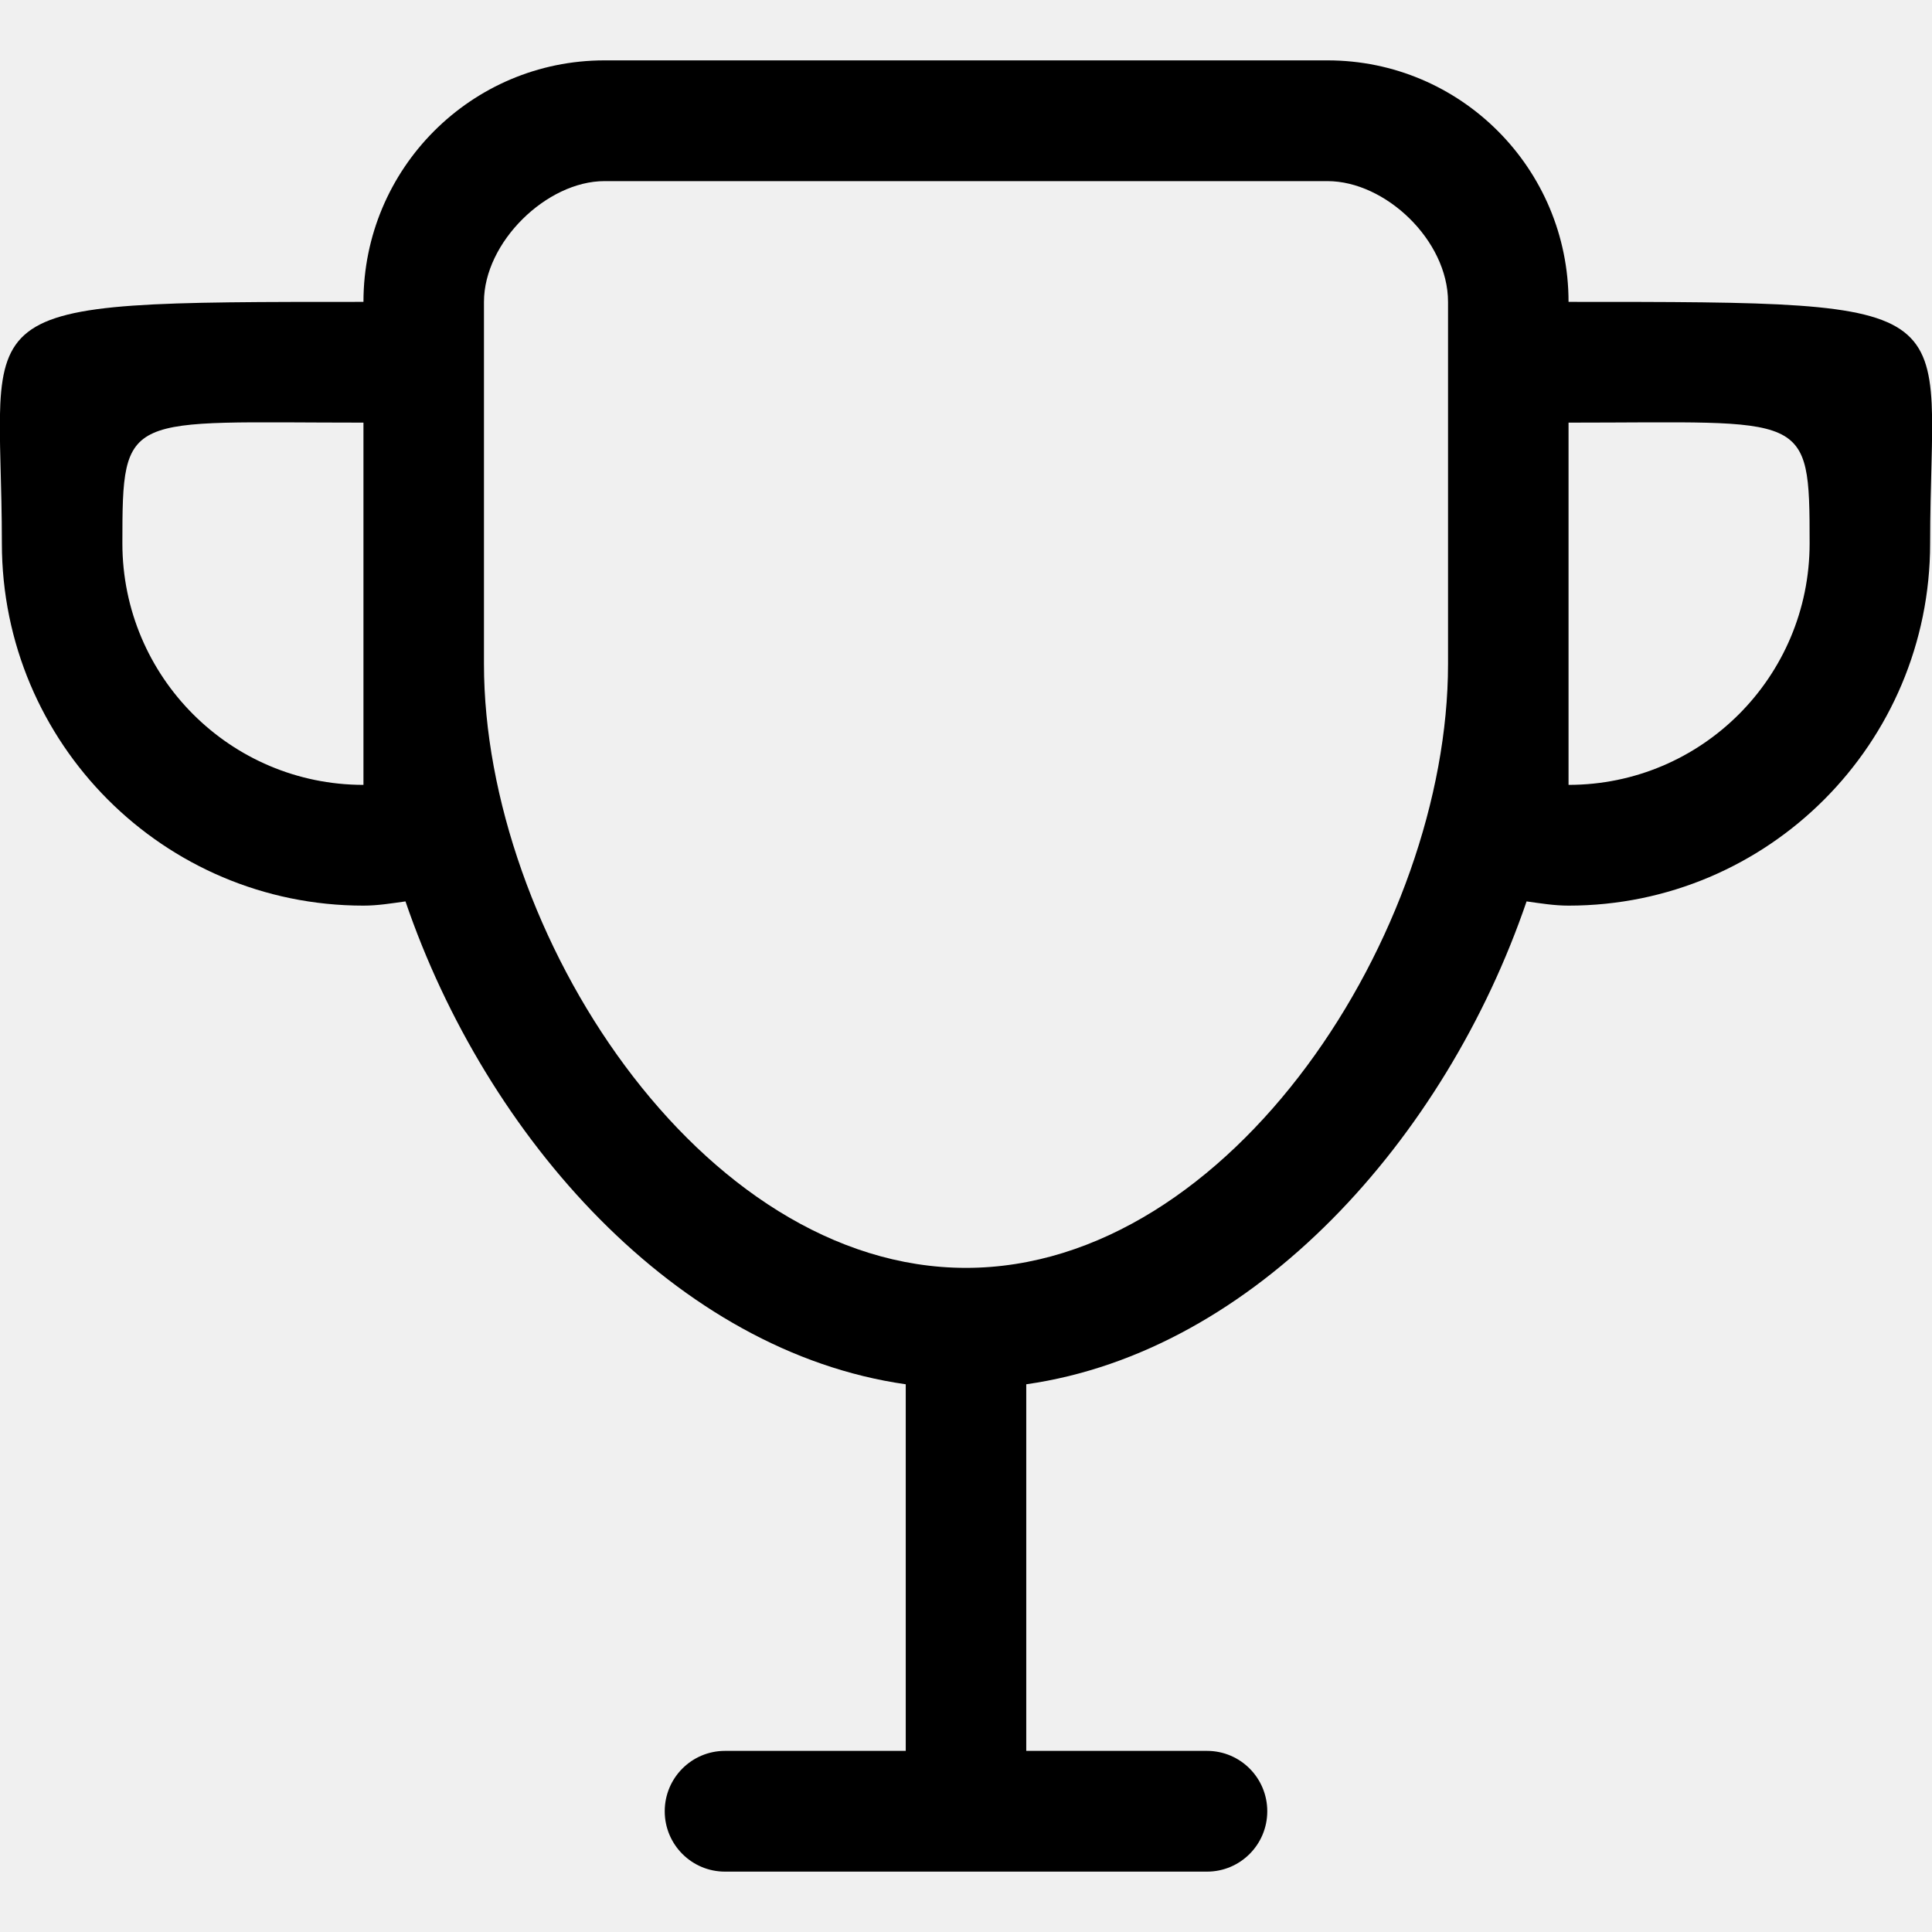
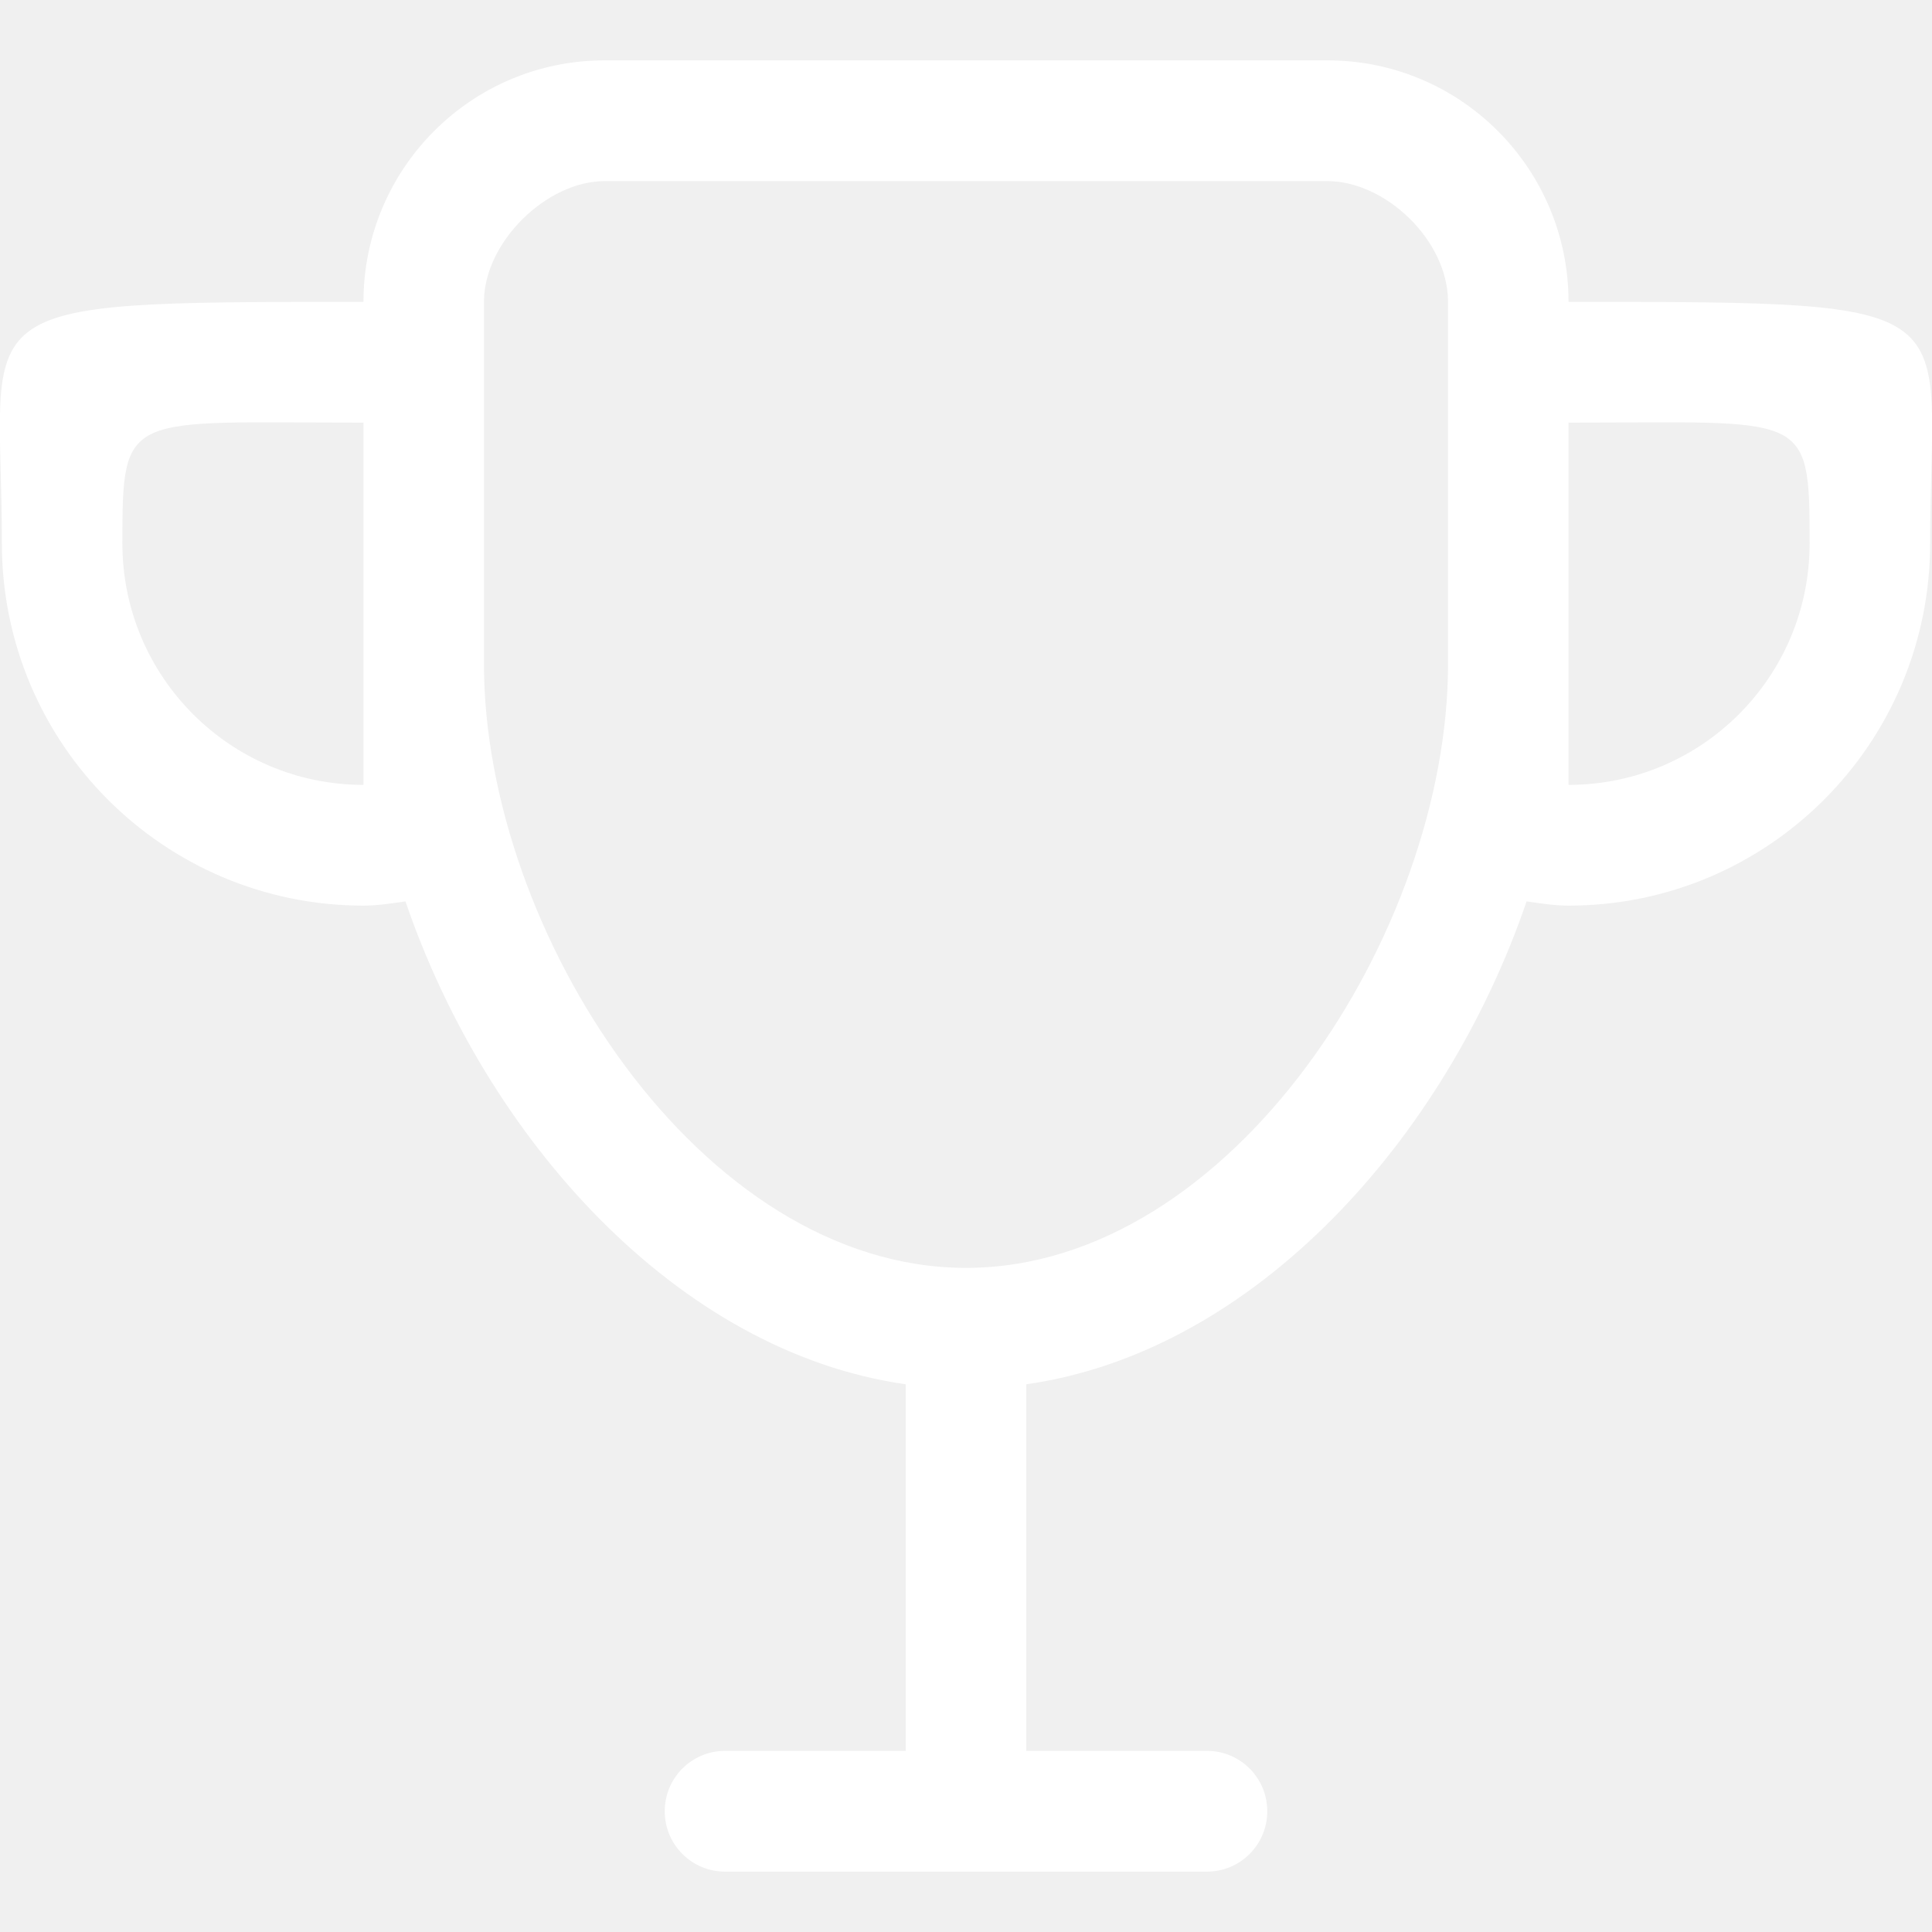
<svg xmlns="http://www.w3.org/2000/svg" width="800px" height="800px" viewBox="0 -1 32 32" version="1.1">
  <defs>

</defs>
  <g id="Page-1" stroke="none" stroke-width="1" fill="none" fill-rule="evenodd">
-     <g id="Icon-Set" transform="translate(-256, -412)" fill="#000000">
+     <g id="Icon-Set" transform="translate(-256, -412)" fill="#fff">
      <path d="M281.98,424 L281.98,418 C285.932,418 285.973,417.791 285.973,420 C285.973,422.209 284.186,424 281.98,424 L281.98,424 Z M279.984,422 C279.984,426.418 276.41,432 272,432 C267.59,432 264.016,426.418 264.016,422 L264.016,416 C264.016,415.011 265.055,414 266.012,414 L277.988,414 C278.945,414 279.984,414.979 279.984,416 L279.984,422 L279.984,422 Z M262.02,424 C259.815,424 258.027,422.209 258.027,420 C258.027,417.791 258.068,418 262.02,418 L262.02,424 L262.02,424 Z M281.98,416 C281.98,413.791 280.193,412 277.988,412 L266.012,412 C263.807,412 262.02,413.791 262.02,416 C255.183,416 256.031,415.999 256.031,420 C256.031,423.313 258.712,426 262.02,426 C262.258,426 262.486,425.962 262.716,425.93 C264.056,429.854 267.213,433.389 271.002,433.928 L271.002,440 L268.008,440 C267.457,440 267.01,440.447 267.01,441 C267.01,441.553 267.457,442 268.008,442 L275.992,442 C276.543,442 276.99,441.553 276.99,441 C276.99,440.447 276.543,440 275.992,440 L272.998,440 L272.998,433.928 C276.787,433.389 279.944,429.854 281.285,425.93 C281.514,425.962 281.742,426 281.98,426 C285.288,426 287.969,423.313 287.969,420 C287.969,415.999 288.817,416 281.98,416 L281.98,416 Z" id="award">

</path>
    </g>
  </g>
</svg>
